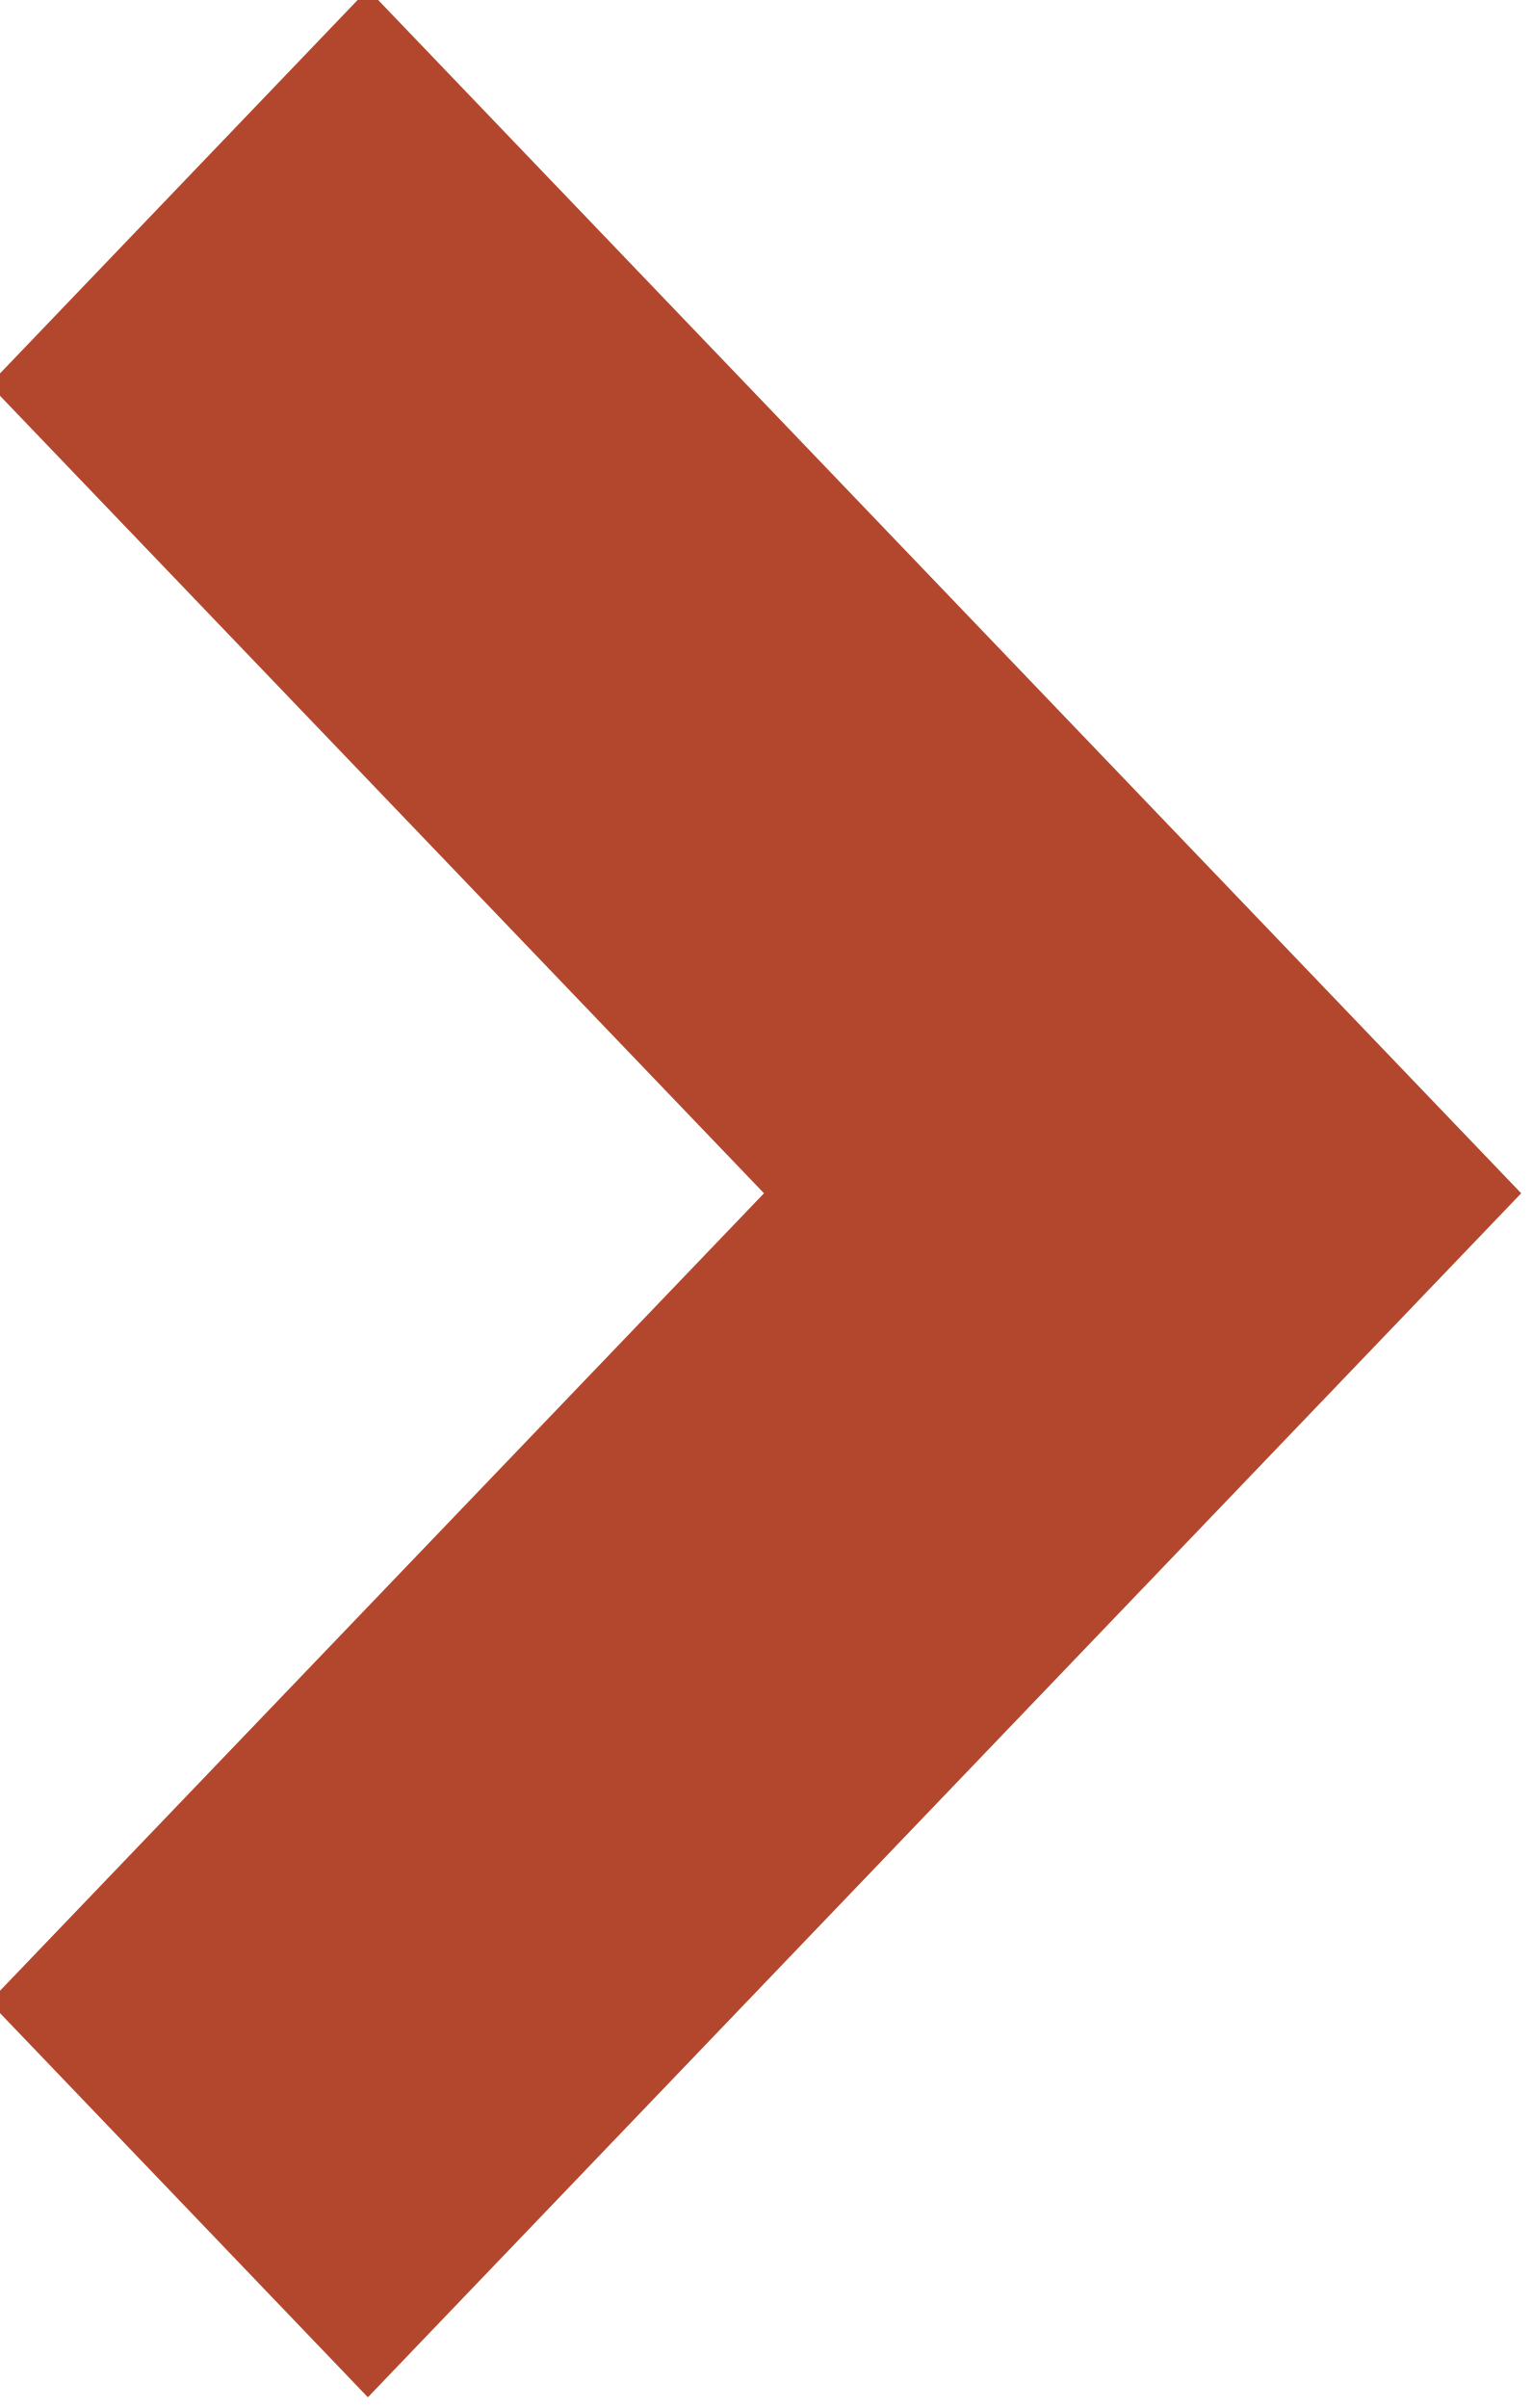
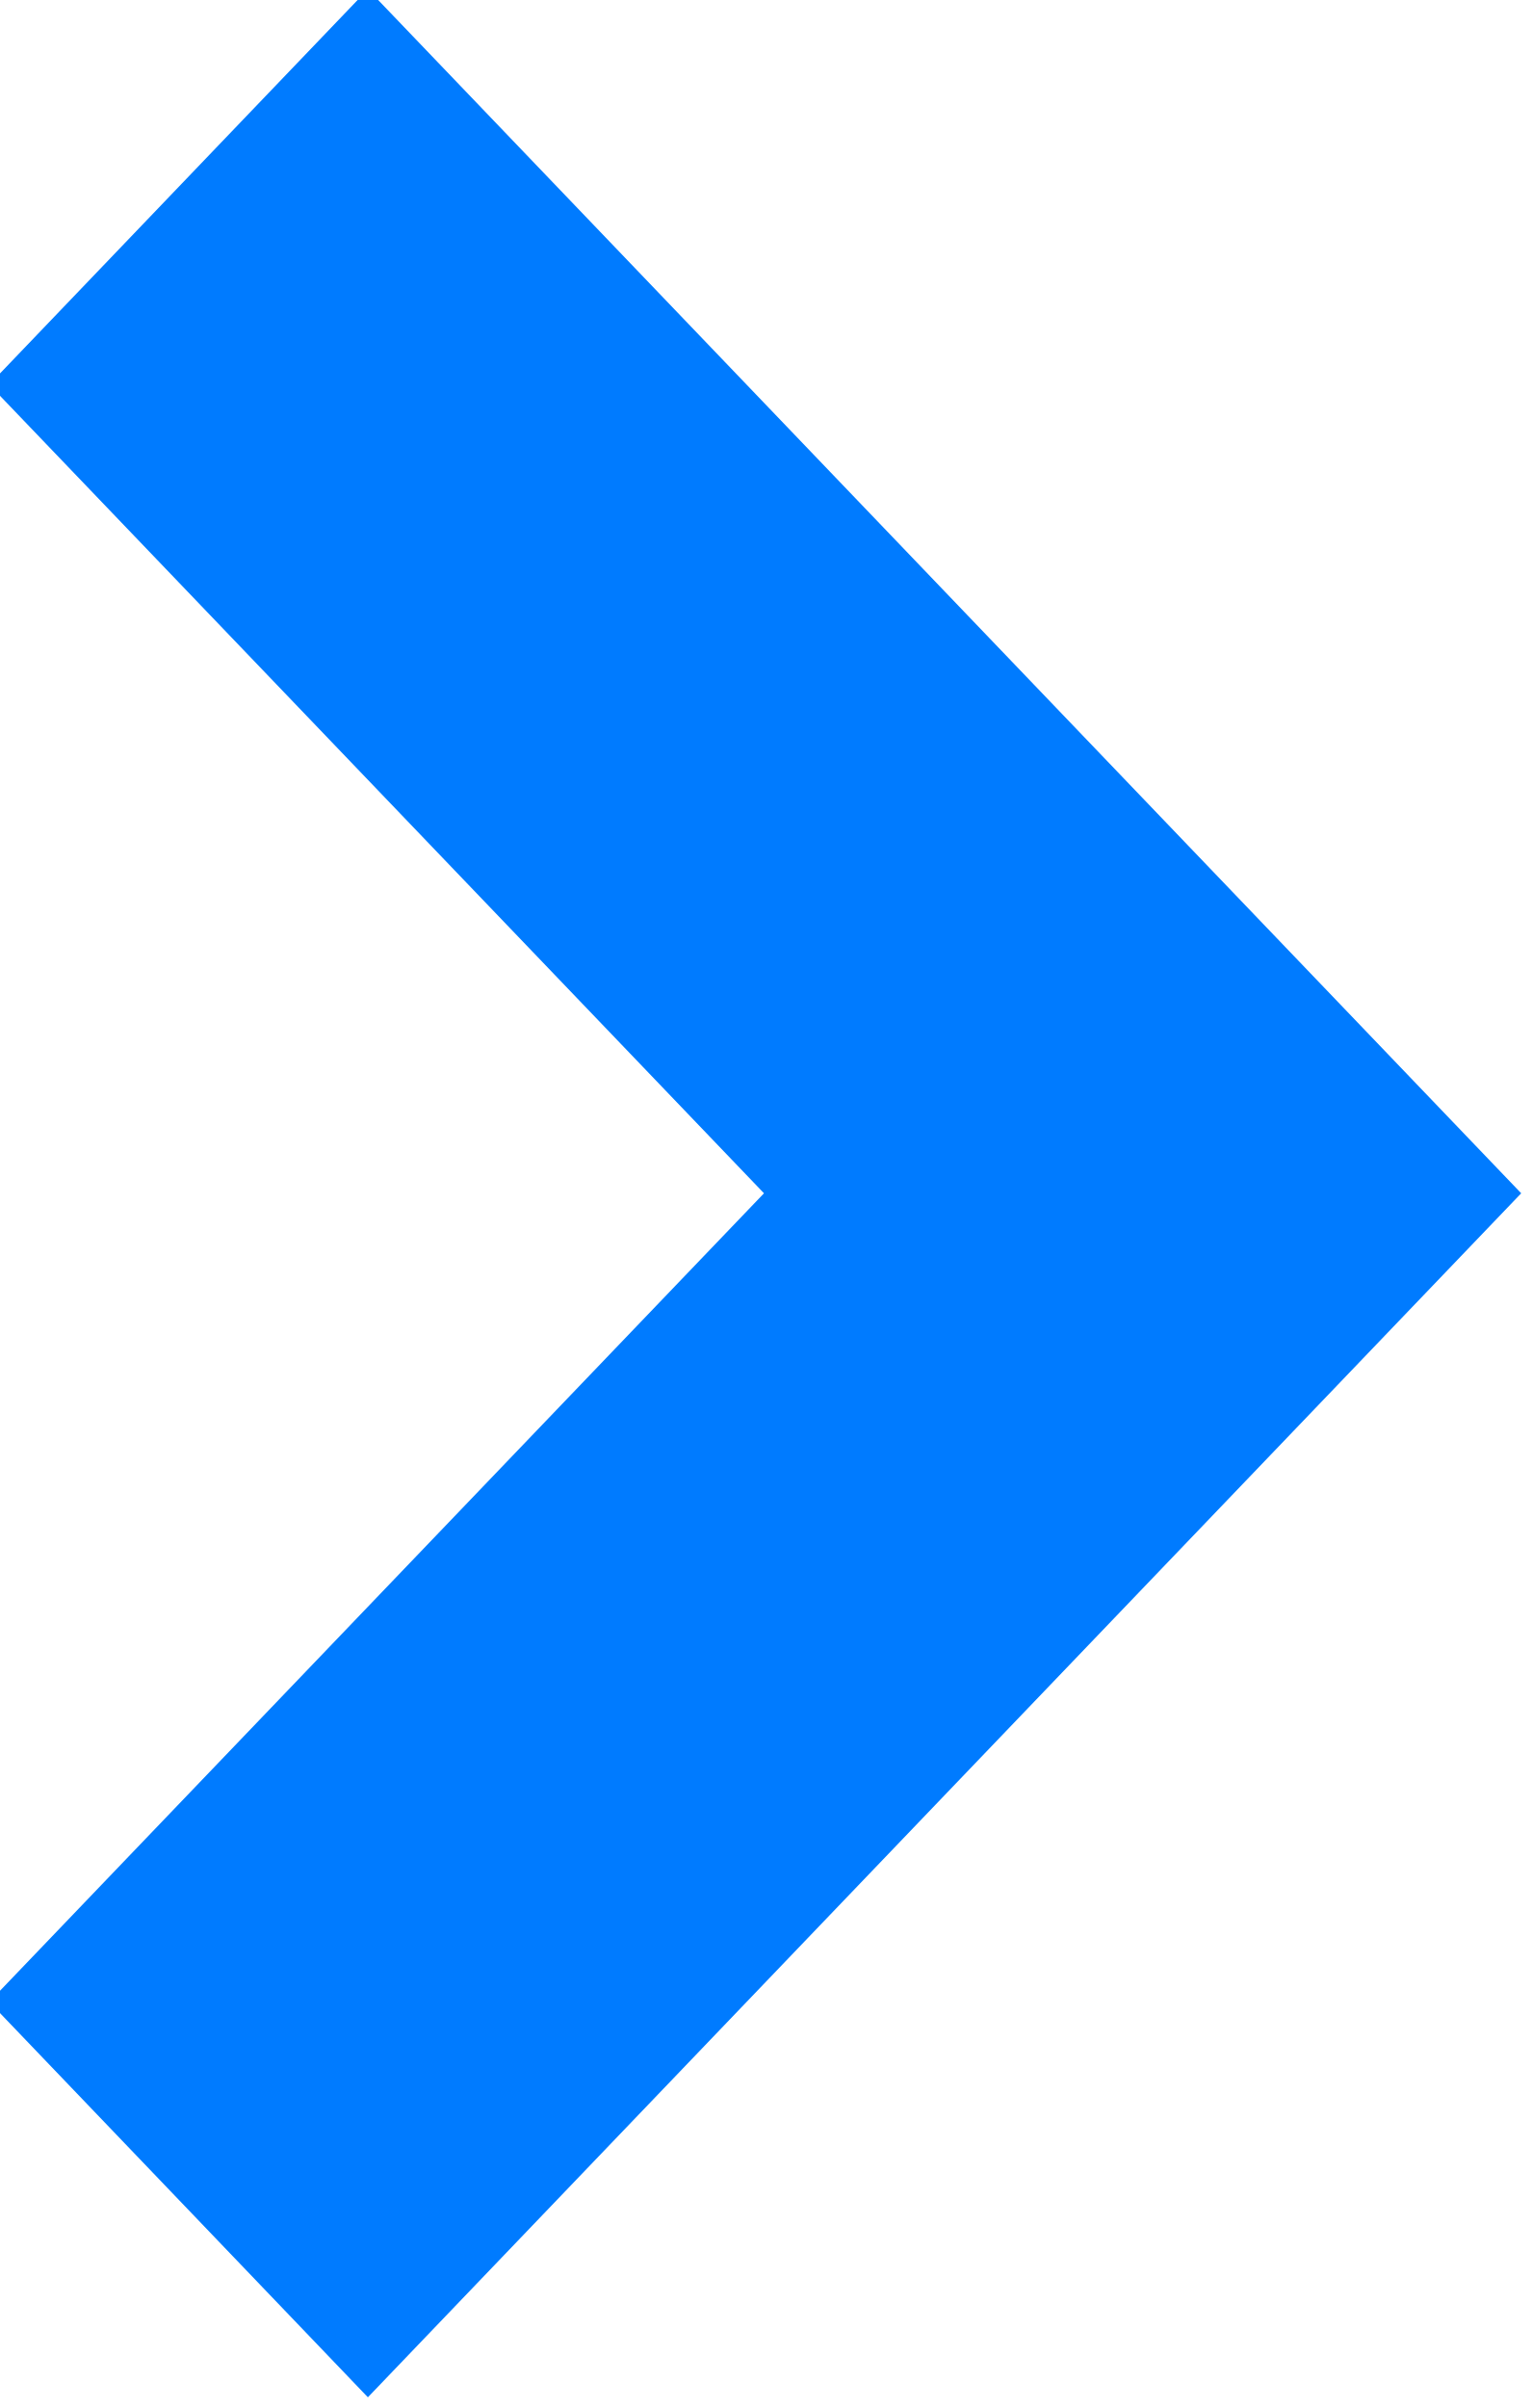
<svg xmlns="http://www.w3.org/2000/svg" width="7px" height="11px" viewBox="0 0 7 11" version="1.1">
  <defs />
  <g id="Page-1" stroke="none" stroke-width="1" fill="none" fill-rule="evenodd">
-     <g id="LSH-00-Copy-67" transform="translate(-1218, -1563)" fill-rule="nonzero" fill="#B3472D">
+     <g id="LSH-00-Copy-67" transform="translate(-1218, -1563)" fill-rule="nonzero" fill="#007BFF">
      <polygon id="Shape" points="1217.951 1564.757 1219.681 1562.951 1224.951 1568.451 1219.681 1573.951 1217.951 1572.145 1221.491 1568.451" />
    </g>
  </g>
</svg>
